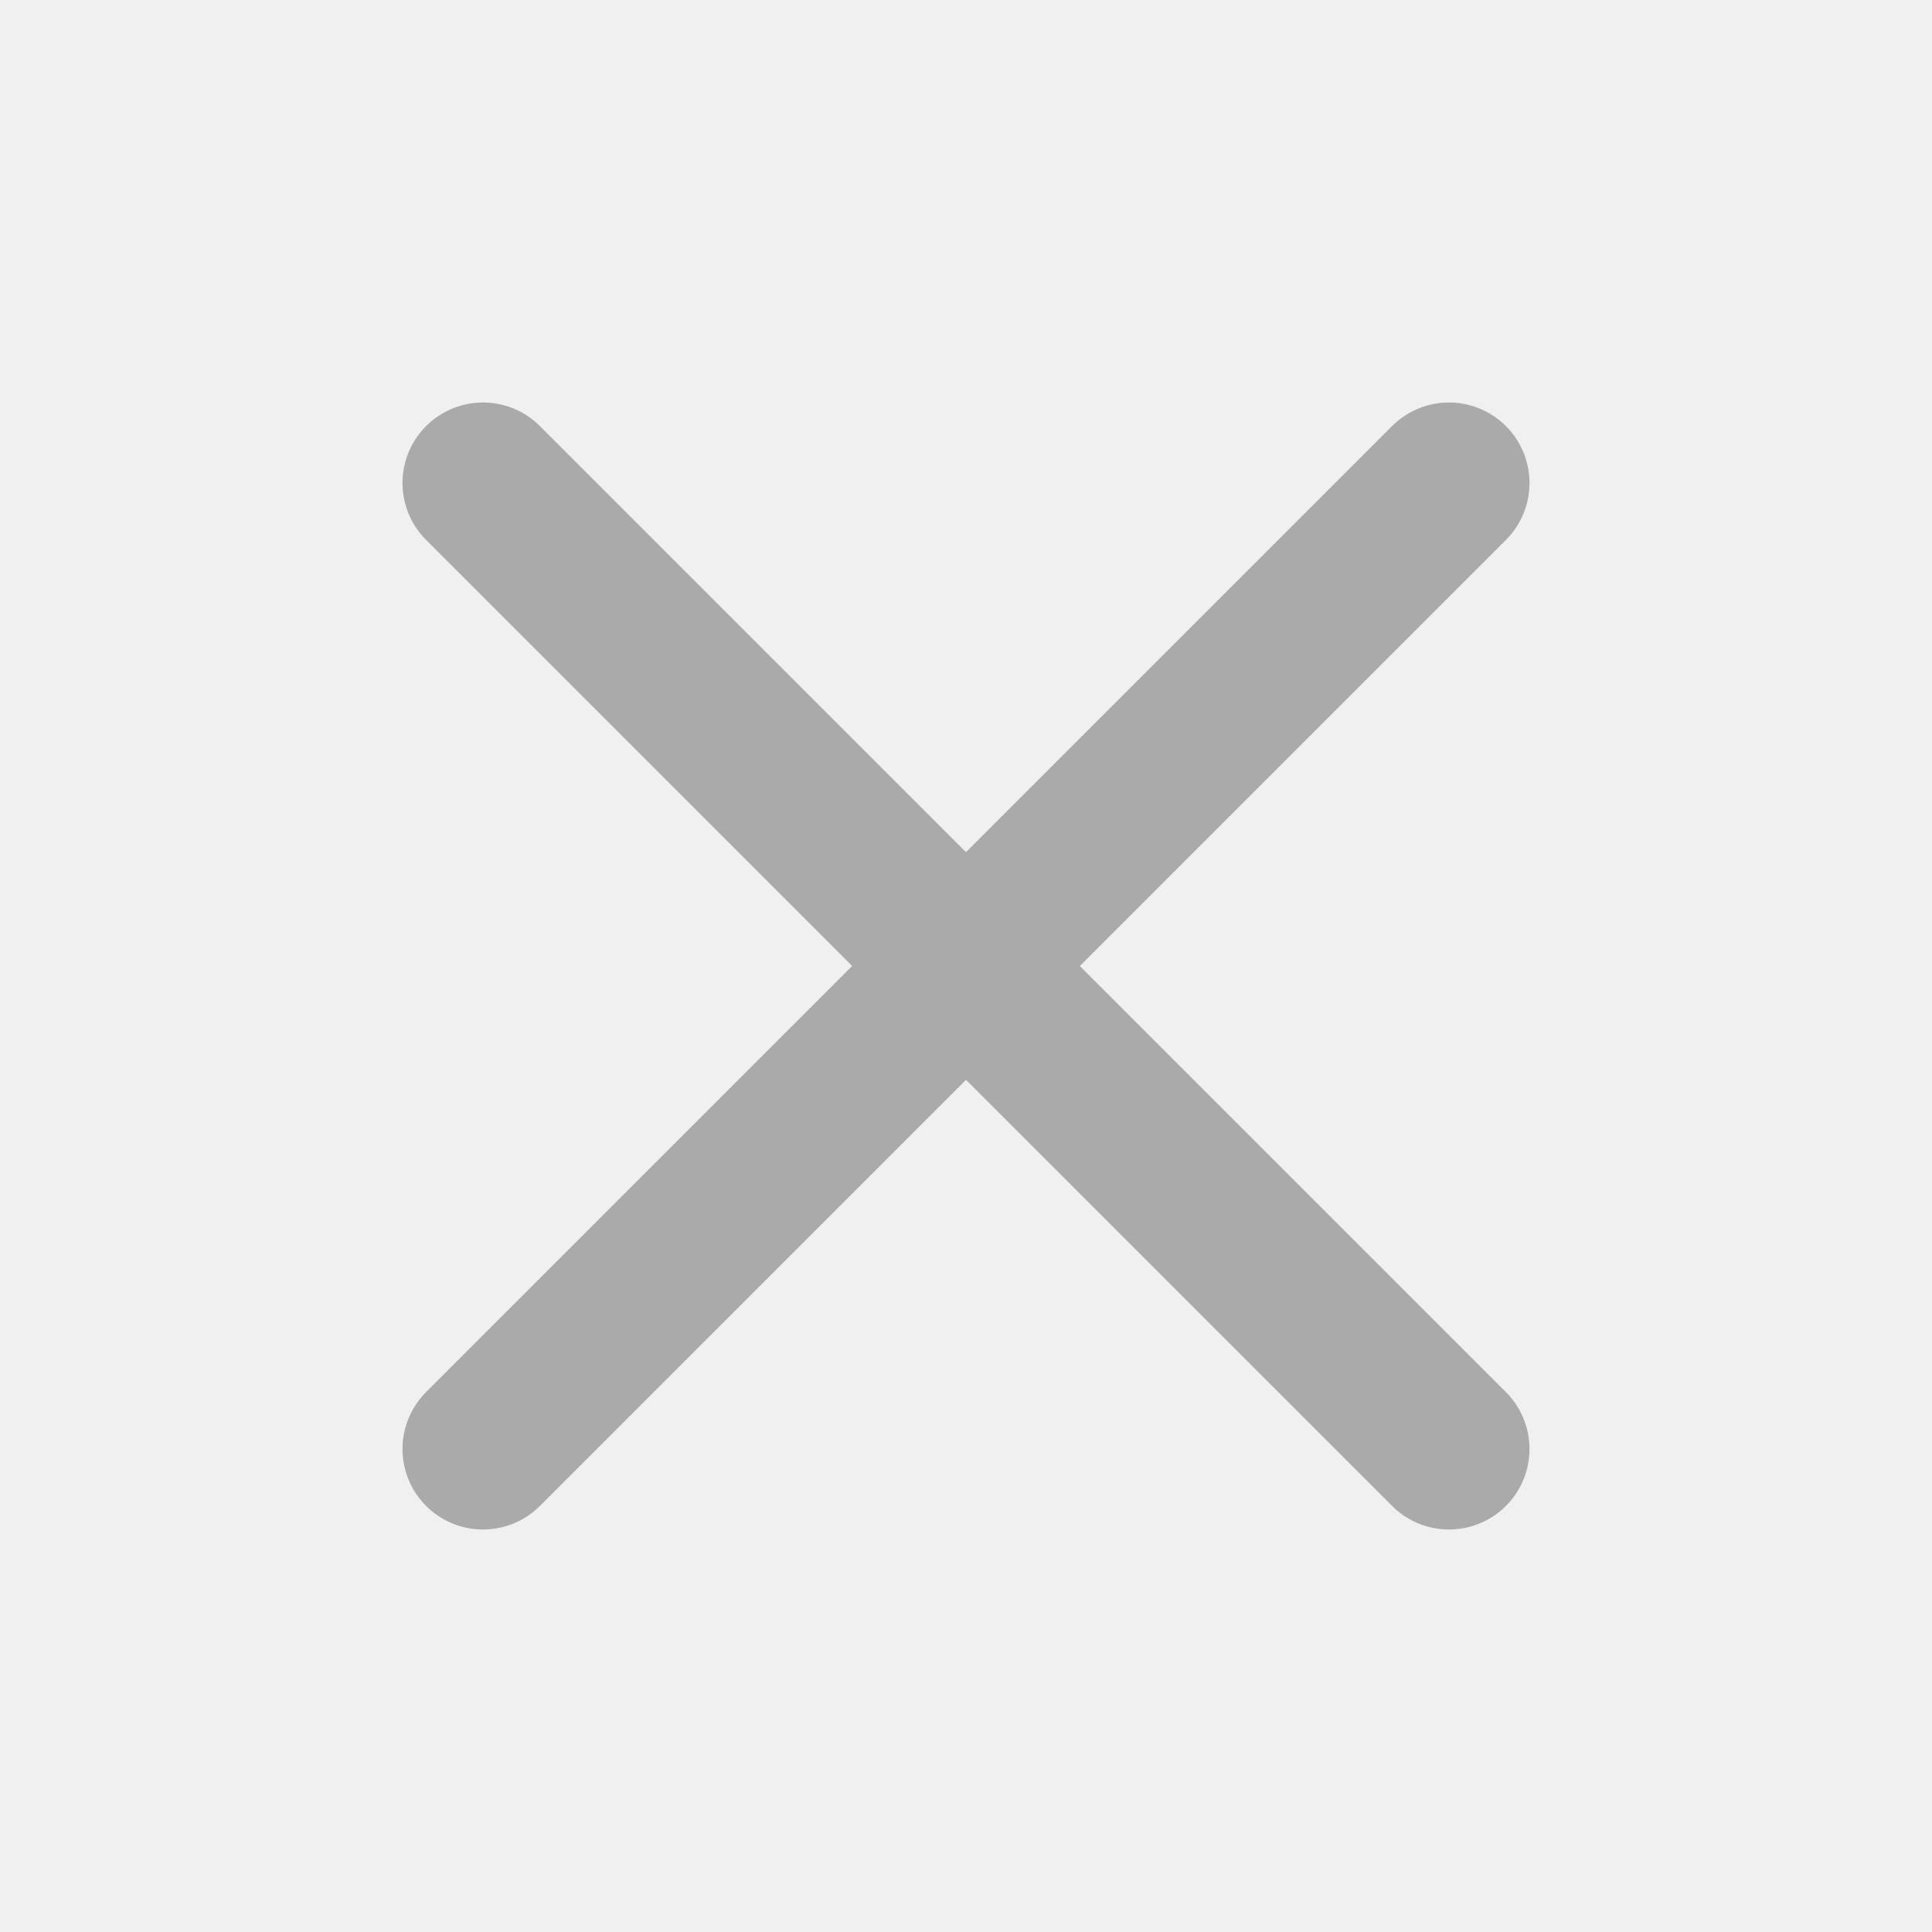
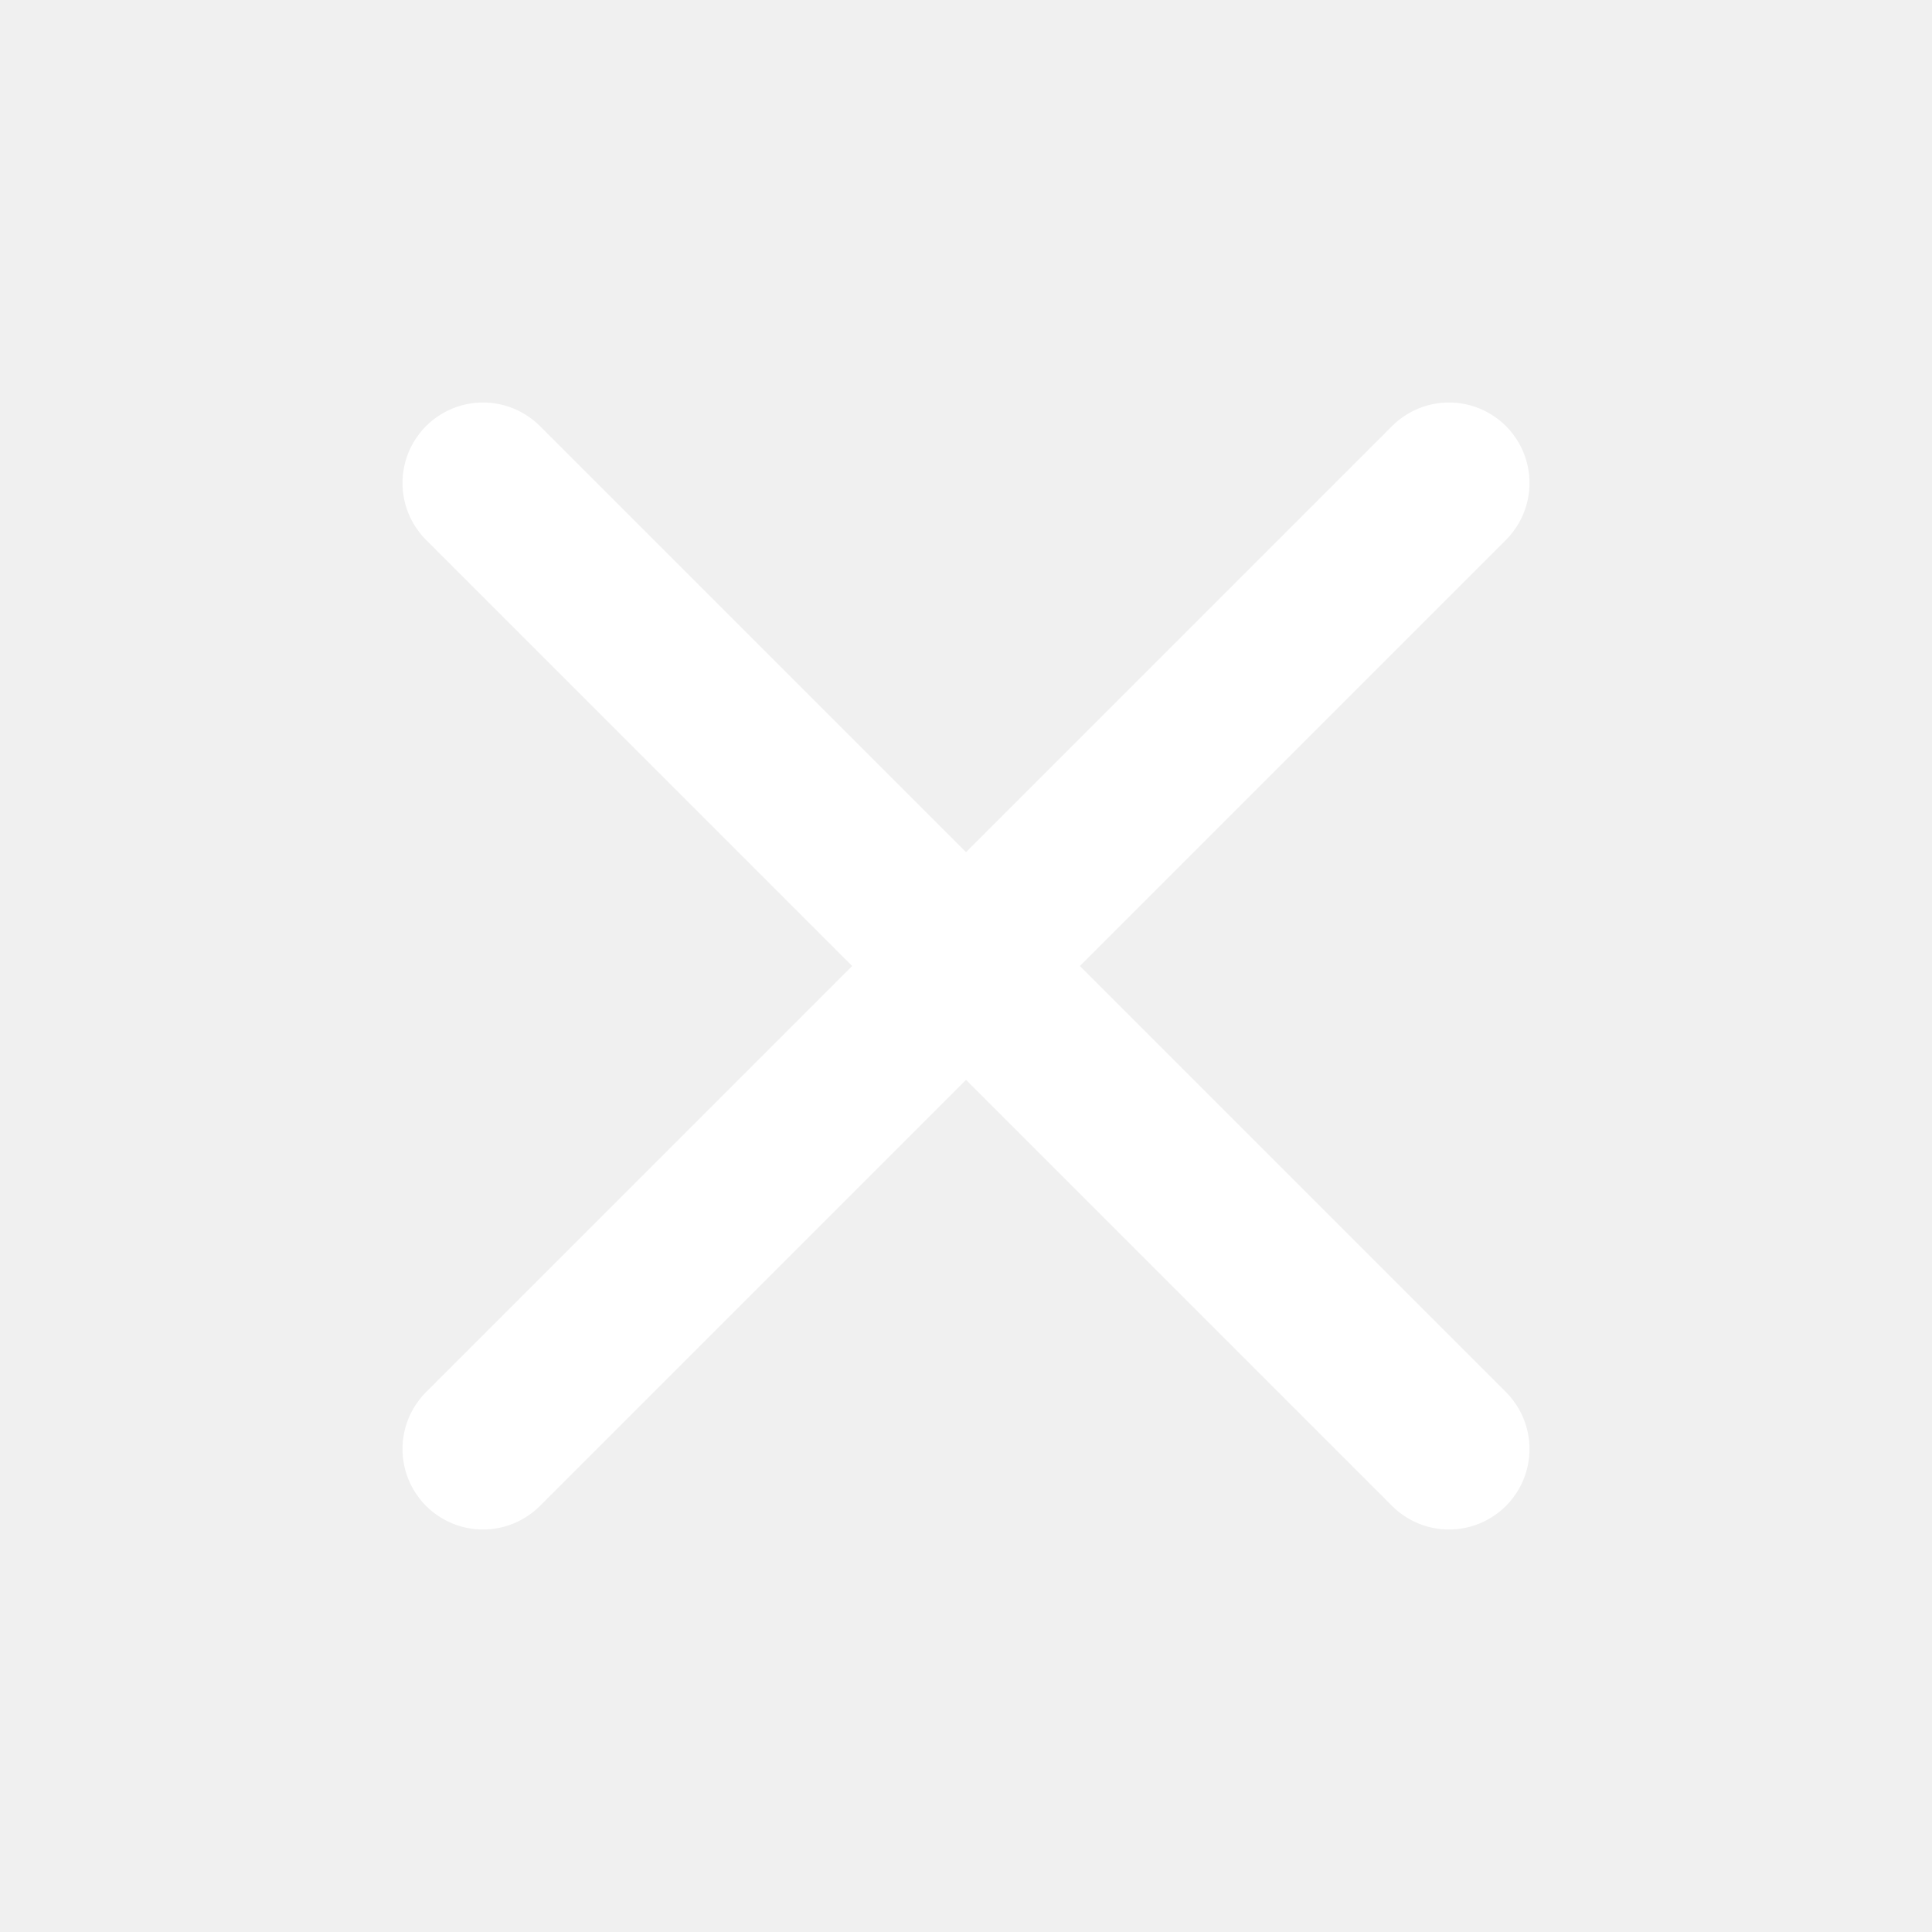
- <svg xmlns="http://www.w3.org/2000/svg" width="24" height="24" viewBox="0 0 24 24" fill="none" stroke="#aaa" stroke-width="2" stroke-linecap="round" stroke-linejoin="round" class="feather feather-x">
+ <svg xmlns="http://www.w3.org/2000/svg" width="24" height="24" viewBox="0 0 24 24" fill="none" stroke="#fff" stroke-width="2" stroke-linecap="round" stroke-linejoin="round" class="feather feather-x">
  <line x1="18" y1="6" x2="6" y2="18" />
  <line x1="6" y1="6" x2="18" y2="18" />
</svg>
